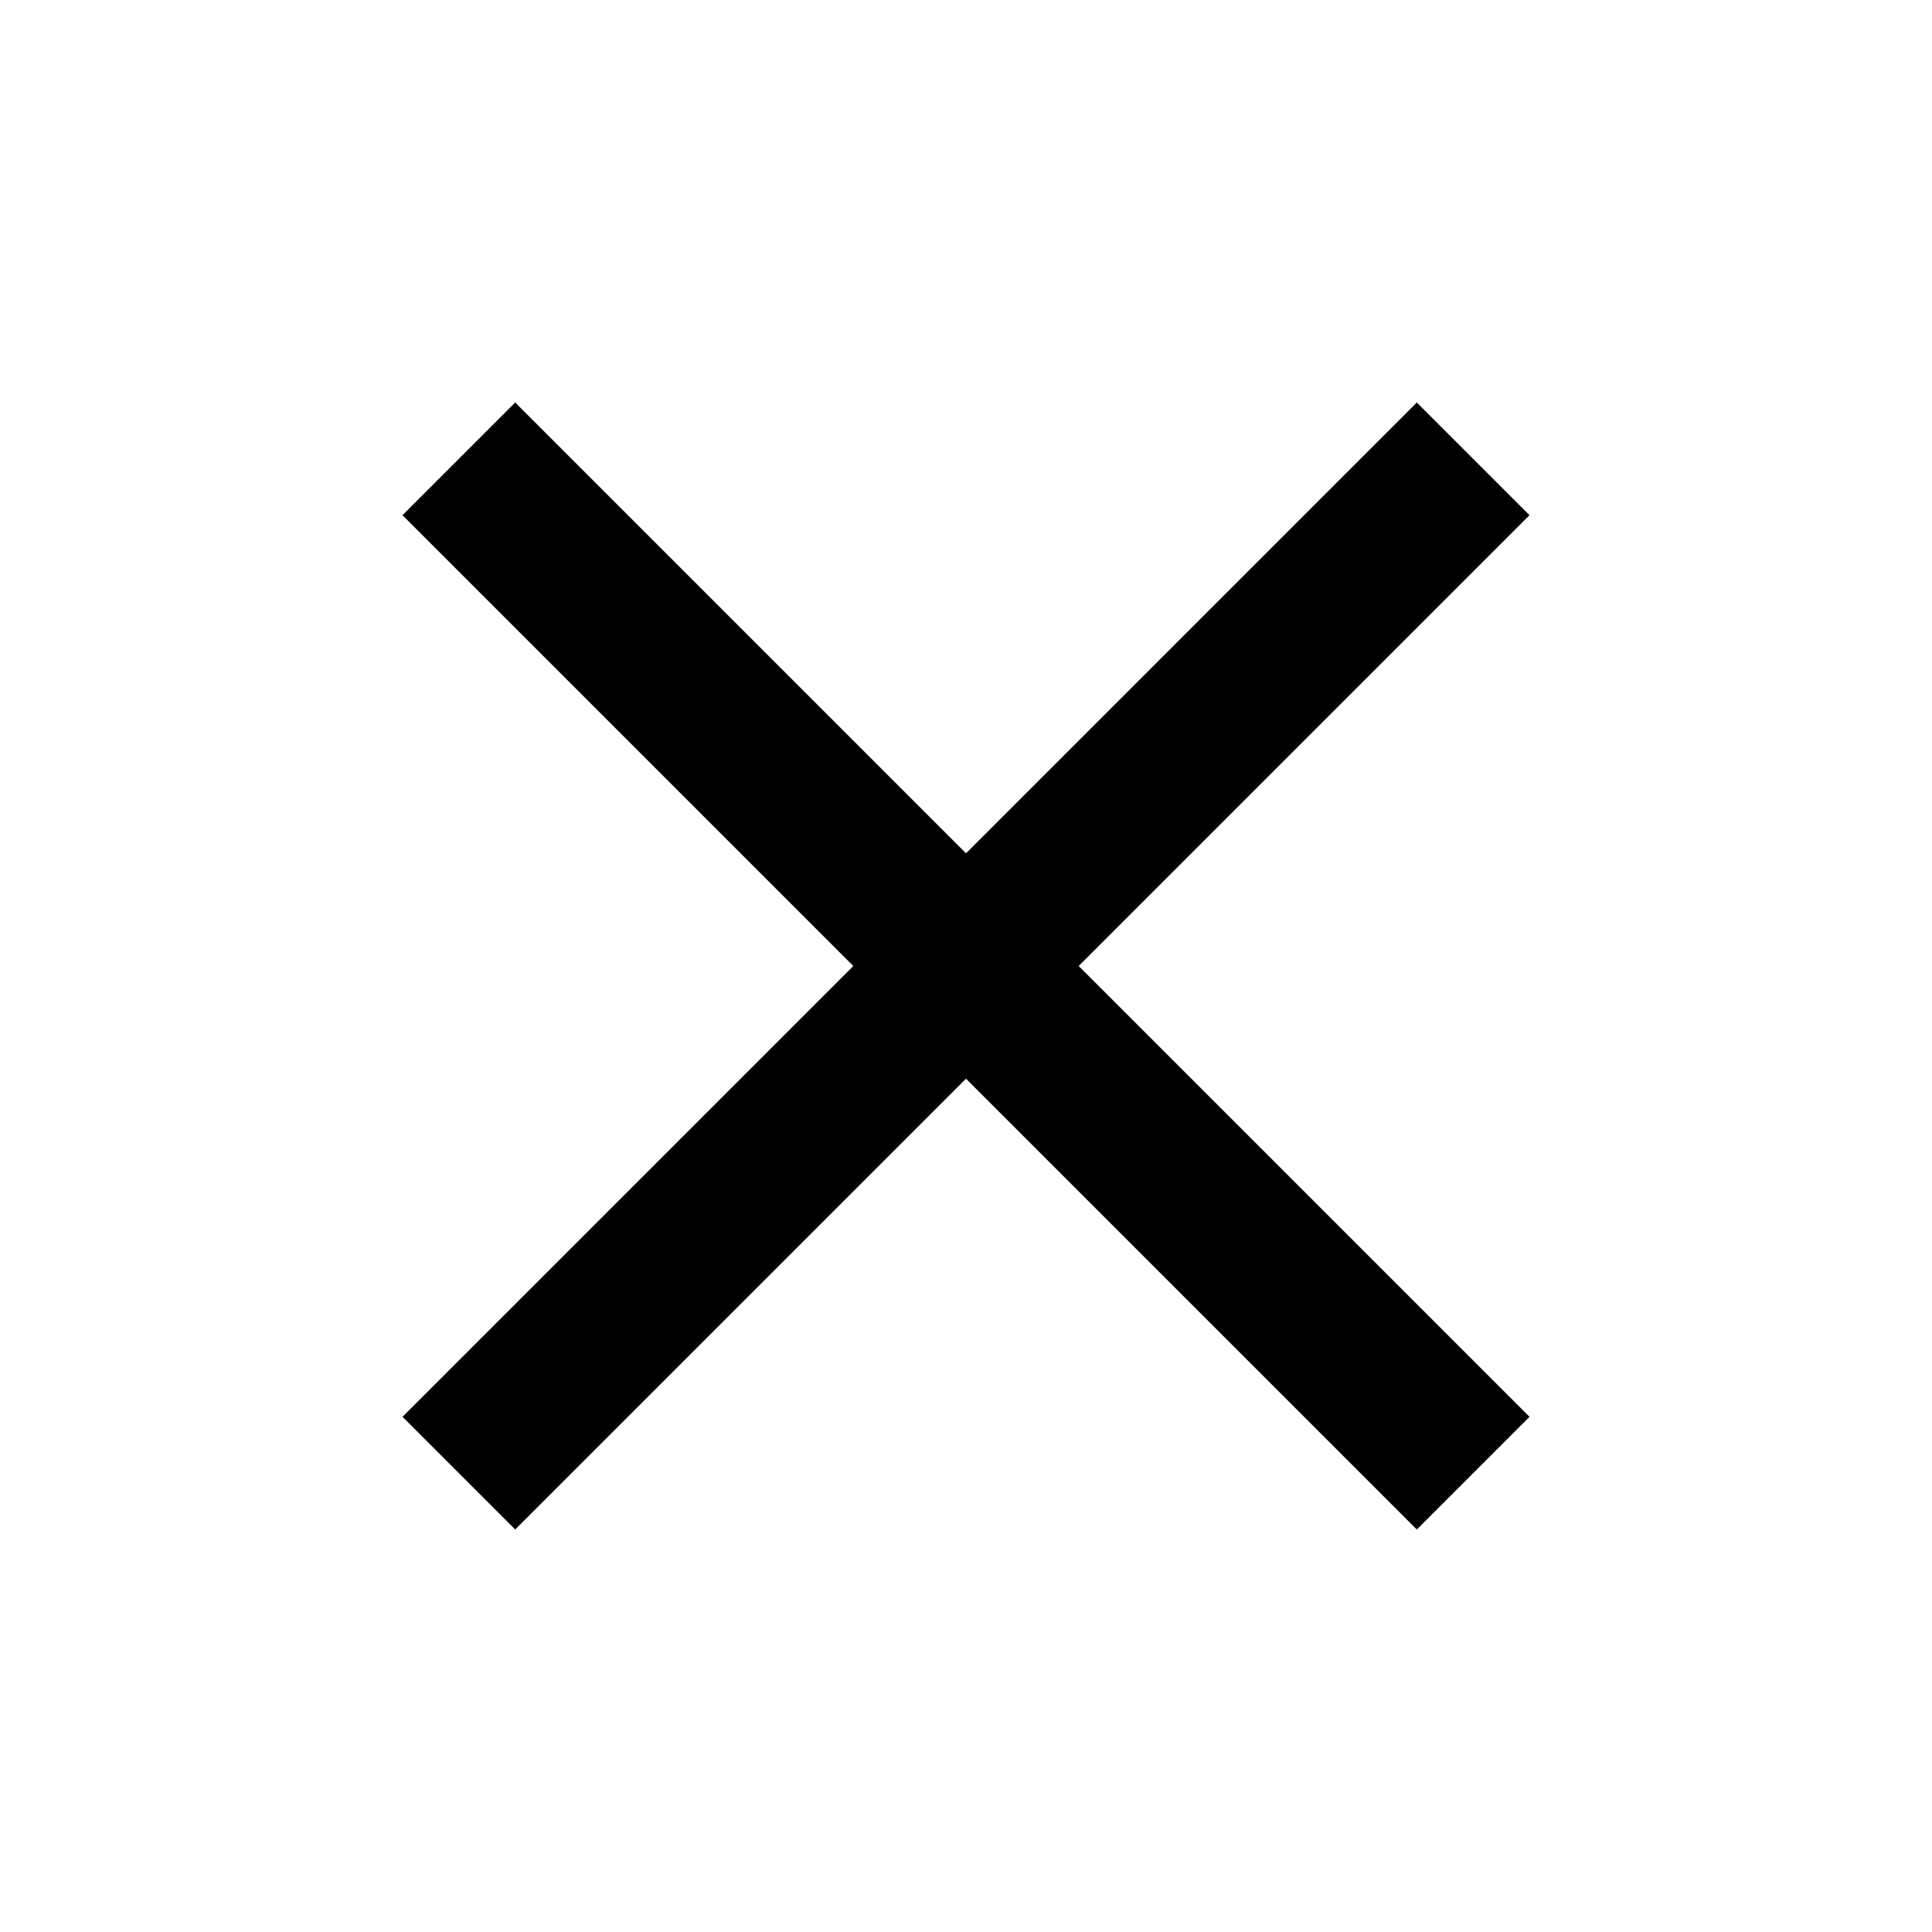
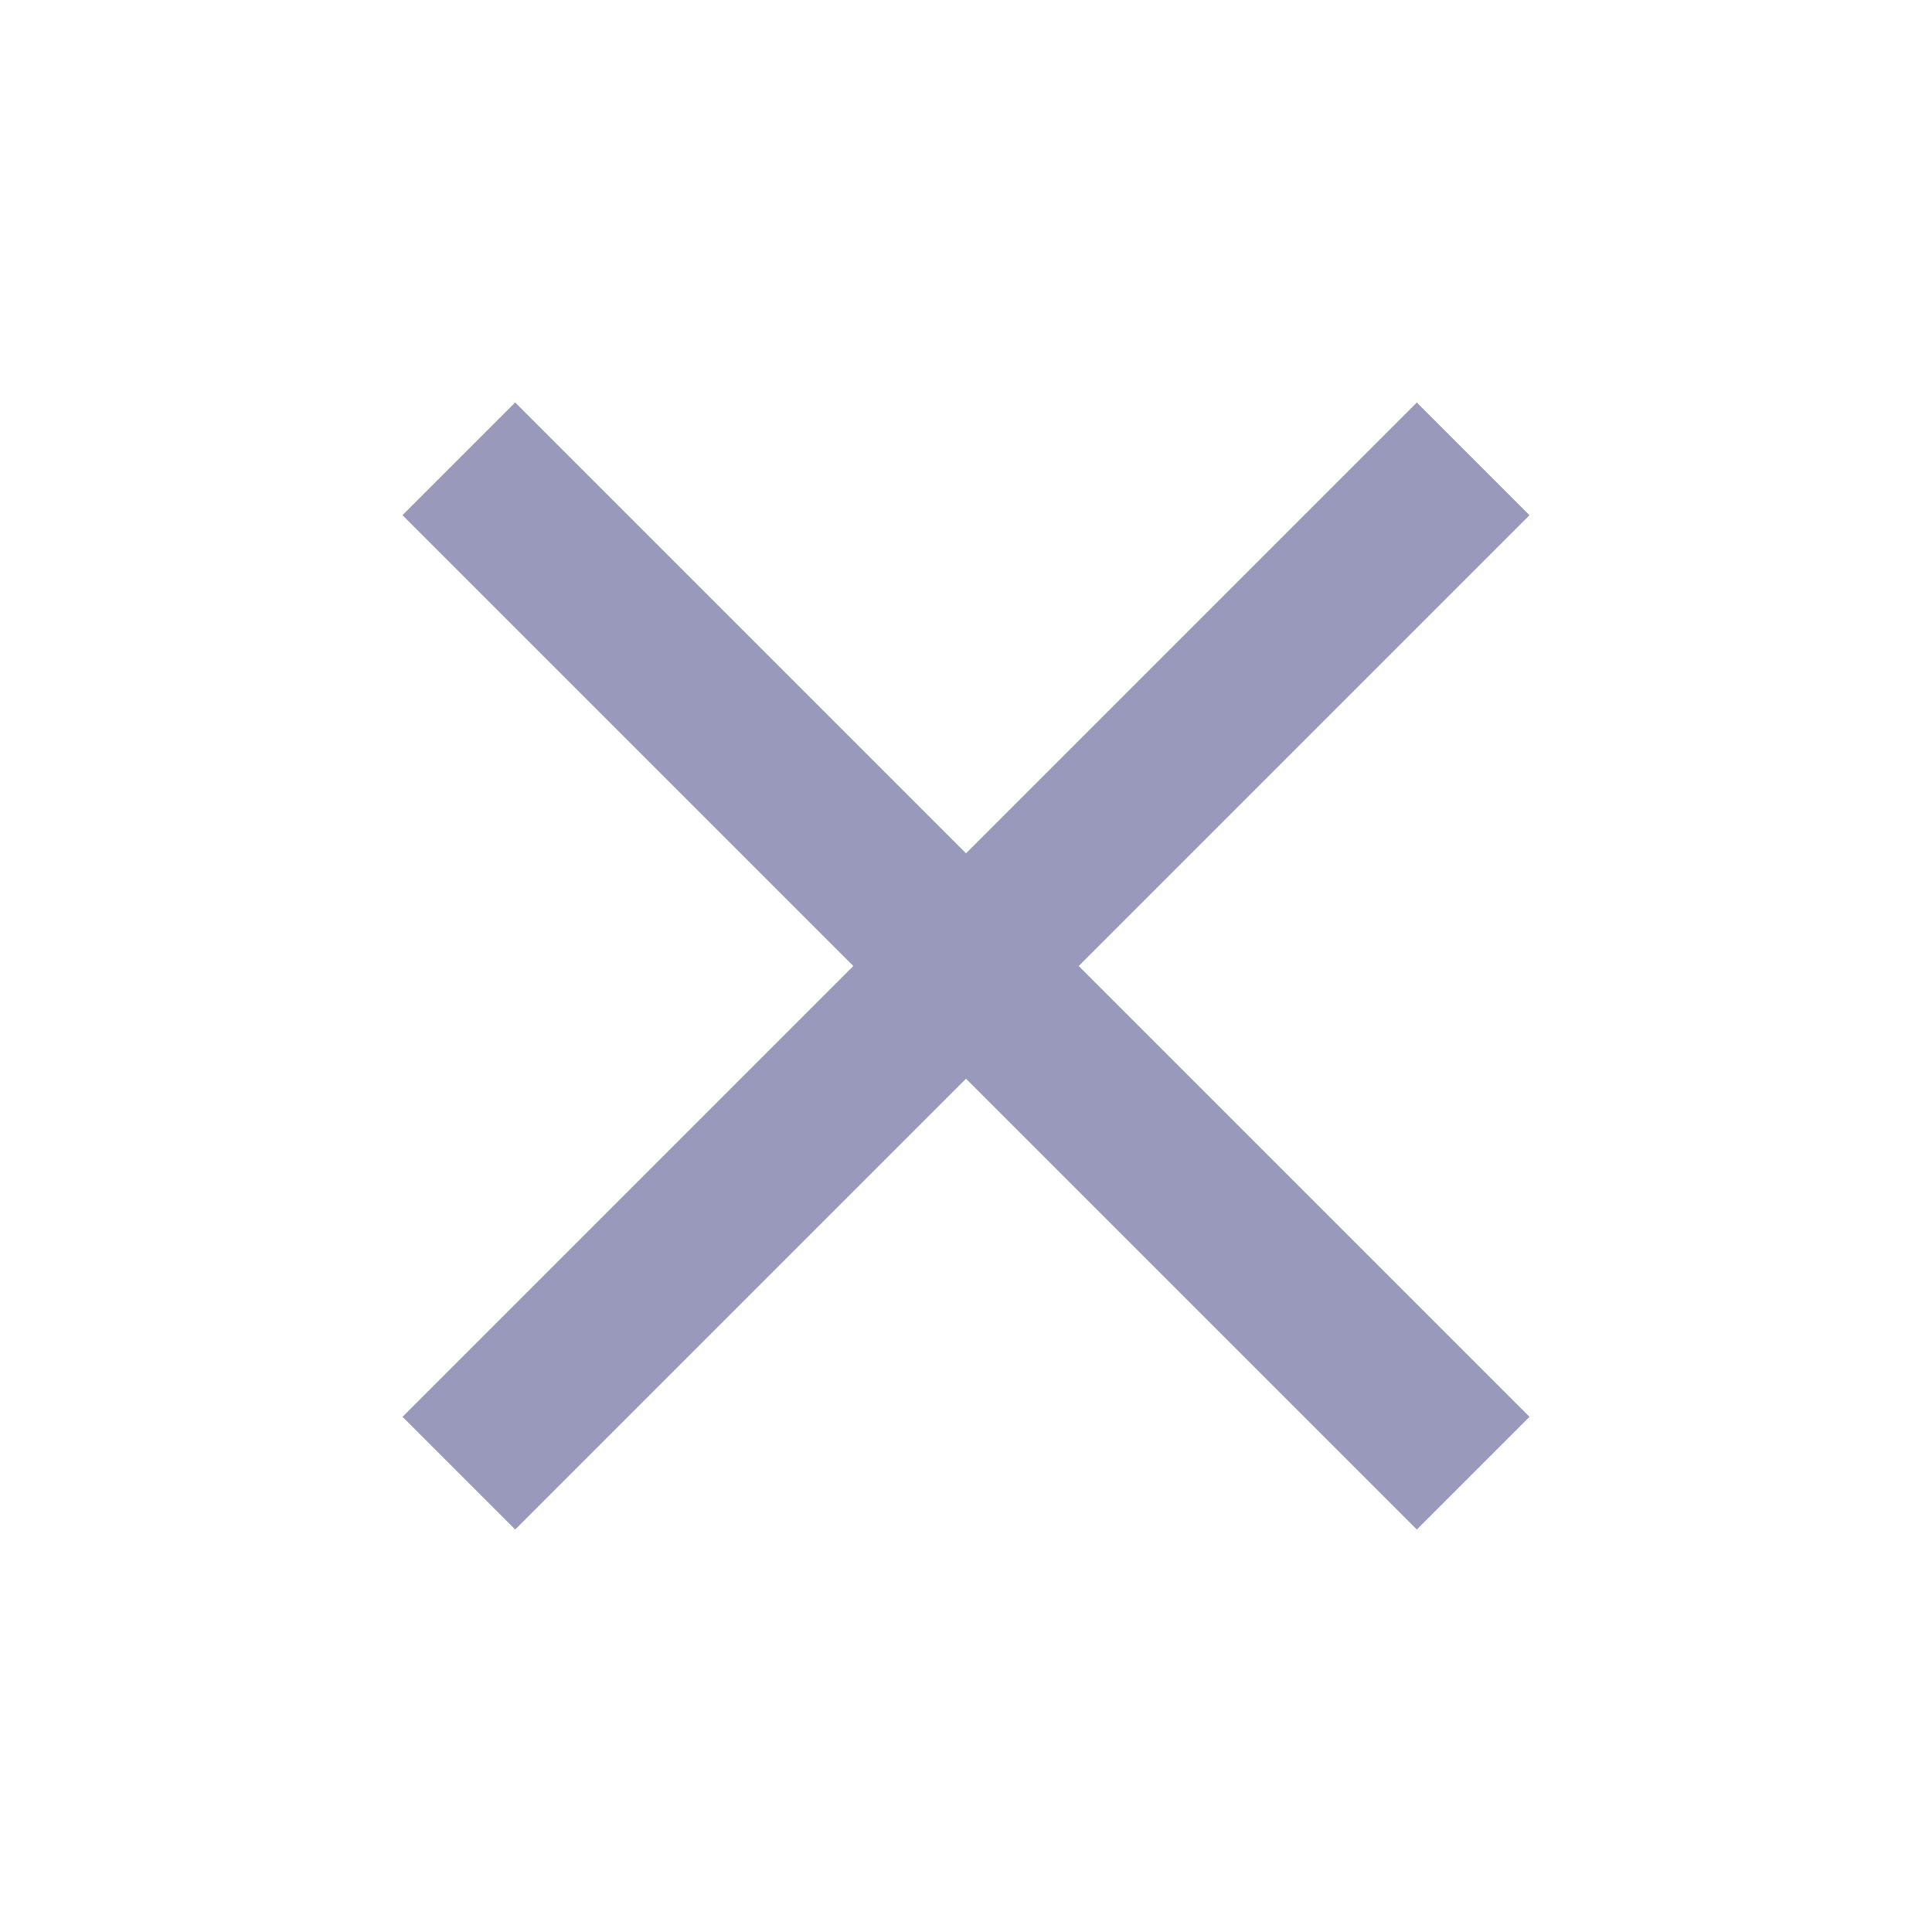
- <svg xmlns="http://www.w3.org/2000/svg" height="16" viewBox="0 -960 960 960" width="16">
+ <svg xmlns="http://www.w3.org/2000/svg" height="16" viewBox="0 -960 960 960" width="16" style="fill:#99b">
  <path d="m256-200-56-56 224-224-224-224 56-56 224 224 224-224 56 56-224 224 224 224-56 56-224-224-224 224Z" />
</svg>
